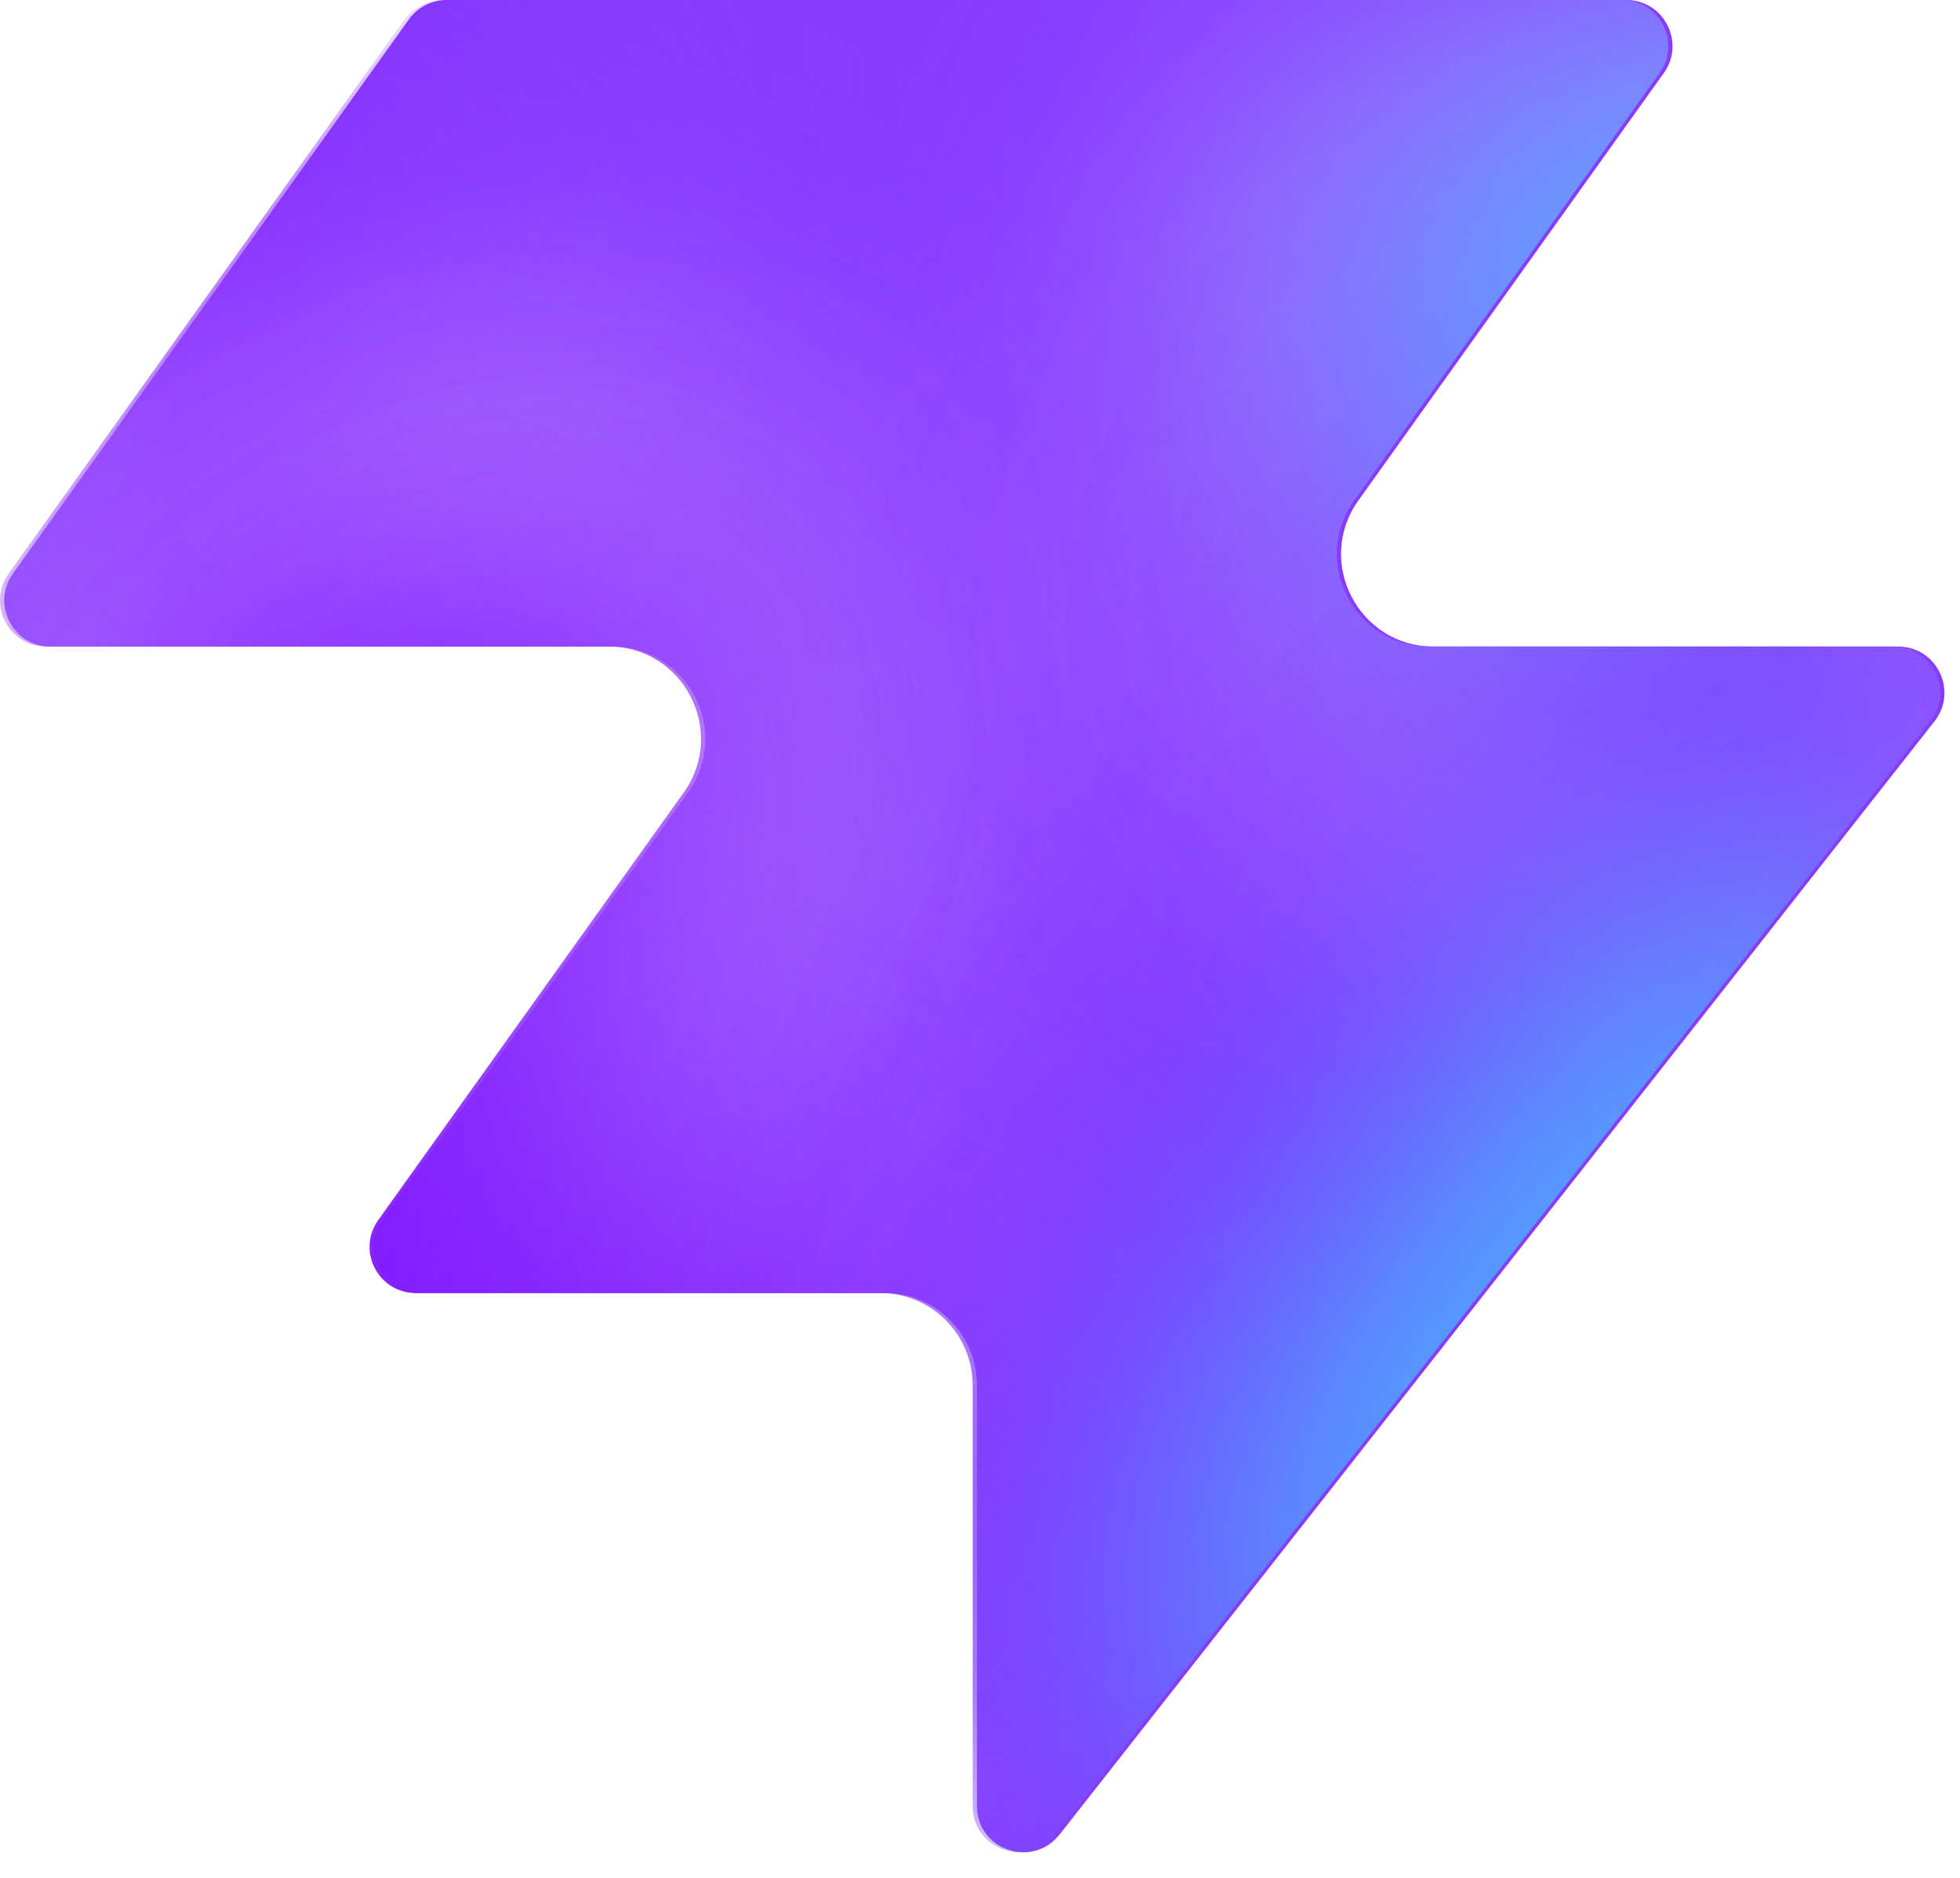
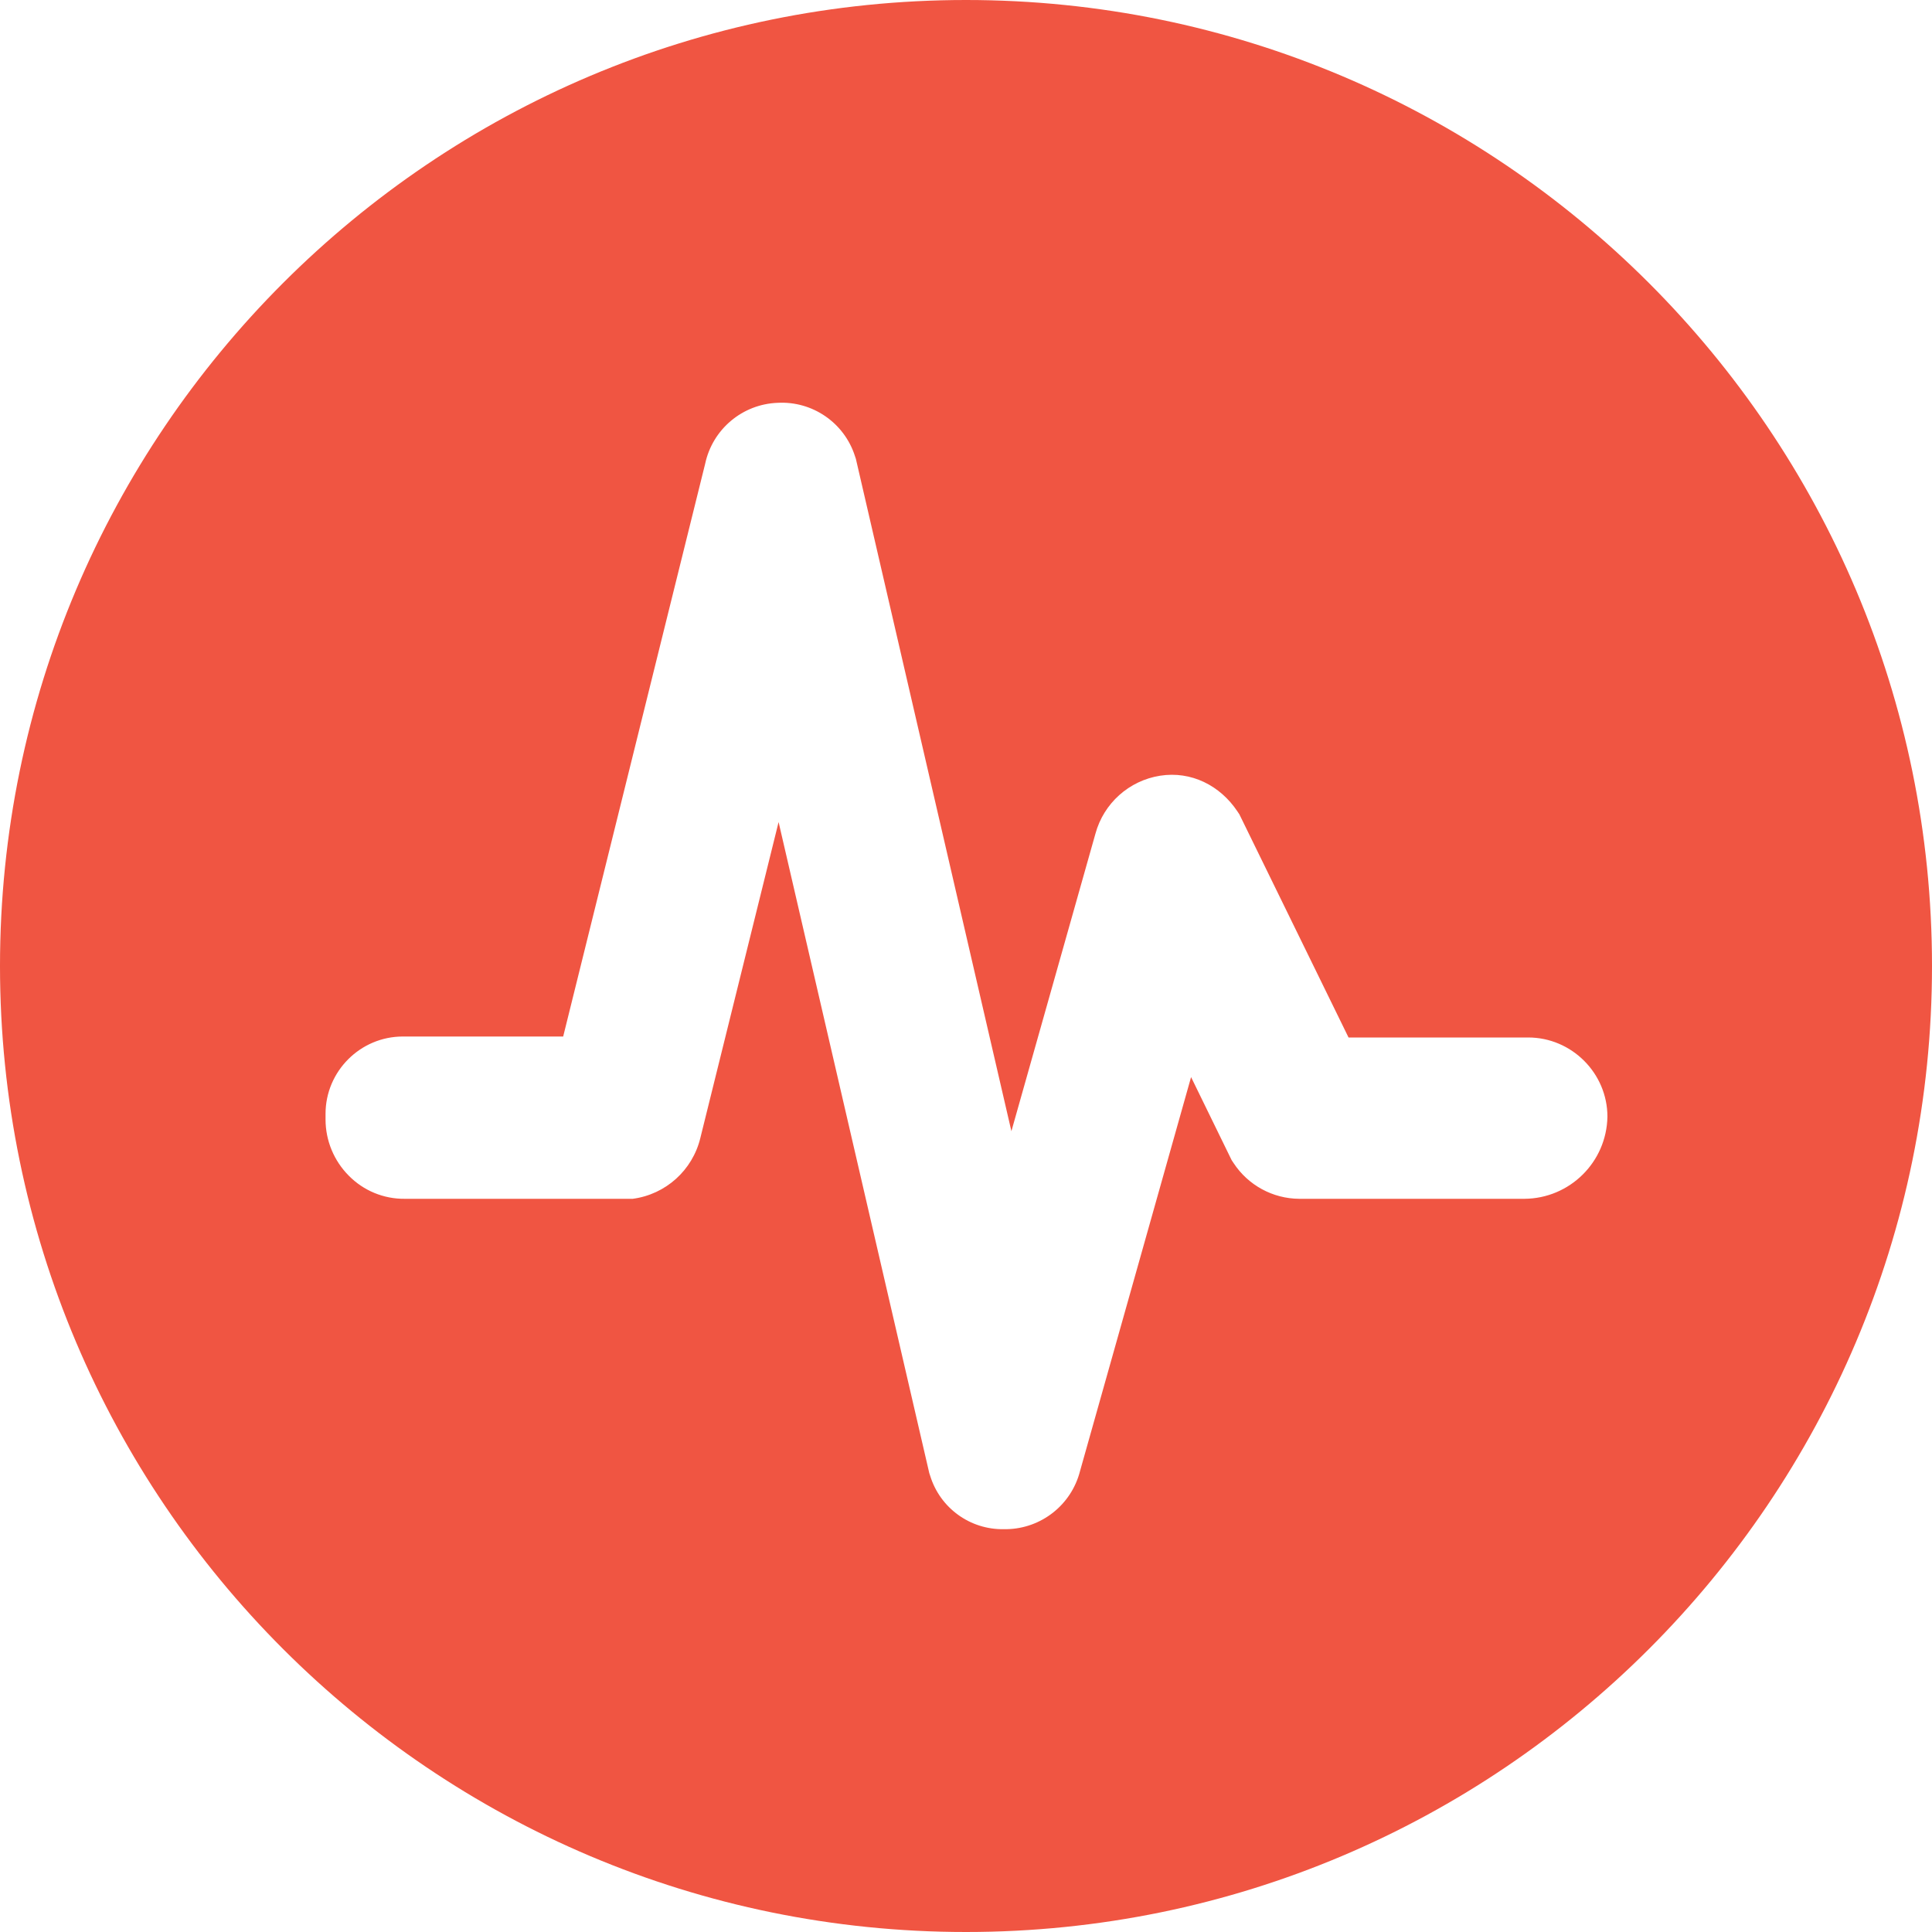
- <svg xmlns="http://www.w3.org/2000/svg" width="48" height="46" fill="none" viewBox="0 0 48 46">
-   <path fill="#863bff" d="M25.946 44.938c-.664.845-2.021.375-2.021-.698V33.937a2.26 2.26 0 0 0-2.262-2.262H10.287c-.92 0-1.456-1.04-.92-1.788l7.48-10.471c1.07-1.497 0-3.578-1.842-3.578H1.237c-.92 0-1.456-1.04-.92-1.788L10.013.474c.214-.297.556-.474.92-.474h28.894c.92 0 1.456 1.04.92 1.788l-7.48 10.471c-1.07 1.498 0 3.579 1.842 3.579h11.377c.943 0 1.473 1.088.89 1.83L25.947 44.94z" style="fill:#863bff;fill:color(display-p3 .525 .23 1);fill-opacity:1" />
-   <mask id="a" width="48" height="46" x="0" y="0" maskUnits="userSpaceOnUse" style="mask-type:alpha">
-     <path fill="#000" d="M25.842 44.938c-.664.844-2.021.375-2.021-.698V33.937a2.26 2.26 0 0 0-2.262-2.262H10.183c-.92 0-1.456-1.04-.92-1.788l7.48-10.471c1.07-1.498 0-3.579-1.842-3.579H1.133c-.92 0-1.456-1.04-.92-1.787L9.91.473c.214-.297.556-.474.92-.474h28.894c.92 0 1.456 1.04.92 1.788l-7.48 10.471c-1.07 1.498 0 3.578 1.842 3.578h11.377c.943 0 1.473 1.088.89 1.832L25.843 44.94z" style="fill:#000;fill-opacity:1" />
-   </mask>
-   <g mask="url(#a)">
-     <g filter="url(#b)">
-       <ellipse cx="5.508" cy="14.704" fill="#ede6ff" rx="5.508" ry="14.704" style="fill:#ede6ff;fill:color(display-p3 .927 .903 1);fill-opacity:1" transform="matrix(.00324 1 1 -.00324 -4.47 31.516)" />
-     </g>
-     <g filter="url(#c)">
-       <ellipse cx="10.399" cy="29.851" fill="#ede6ff" rx="10.399" ry="29.851" style="fill:#ede6ff;fill:color(display-p3 .927 .903 1);fill-opacity:1" transform="matrix(.00324 1 1 -.00324 -39.328 7.883)" />
-     </g>
-     <g filter="url(#d)">
-       <ellipse cx="5.508" cy="30.487" fill="#7e14ff" rx="5.508" ry="30.487" style="fill:#7e14ff;fill:color(display-p3 .492 .077 1);fill-opacity:1" transform="rotate(89.814 -25.913 -14.639)scale(1 -1)" />
-     </g>
-     <g filter="url(#e)">
-       <ellipse cx="5.508" cy="30.599" fill="#7e14ff" rx="5.508" ry="30.599" style="fill:#7e14ff;fill:color(display-p3 .492 .077 1);fill-opacity:1" transform="rotate(89.814 -32.644 -3.334)scale(1 -1)" />
-     </g>
-     <g filter="url(#f)">
-       <ellipse cx="5.508" cy="30.599" fill="#7e14ff" rx="5.508" ry="30.599" style="fill:#7e14ff;fill:color(display-p3 .492 .077 1);fill-opacity:1" transform="matrix(.00324 1 1 -.00324 -34.34 30.47)" />
-     </g>
-     <g filter="url(#g)">
-       <ellipse cx="14.072" cy="22.078" fill="#ede6ff" rx="14.072" ry="22.078" style="fill:#ede6ff;fill:color(display-p3 .927 .903 1);fill-opacity:1" transform="rotate(93.35 24.506 48.493)scale(-1 1)" />
-     </g>
-     <g filter="url(#h)">
-       <ellipse cx="3.47" cy="21.501" fill="#7e14ff" rx="3.47" ry="21.501" style="fill:#7e14ff;fill:color(display-p3 .492 .077 1);fill-opacity:1" transform="rotate(89.009 28.708 47.59)scale(-1 1)" />
-     </g>
-     <g filter="url(#i)">
-       <ellipse cx="3.47" cy="21.501" fill="#7e14ff" rx="3.47" ry="21.501" style="fill:#7e14ff;fill:color(display-p3 .492 .077 1);fill-opacity:1" transform="rotate(89.009 28.708 47.59)scale(-1 1)" />
-     </g>
-     <g filter="url(#j)">
-       <ellipse cx=".387" cy="8.972" fill="#7e14ff" rx="4.407" ry="29.108" style="fill:#7e14ff;fill:color(display-p3 .492 .077 1);fill-opacity:1" transform="rotate(39.51 .387 8.972)" />
-     </g>
-     <g filter="url(#k)">
-       <ellipse cx="47.523" cy="-6.092" fill="#7e14ff" rx="4.407" ry="29.108" style="fill:#7e14ff;fill:color(display-p3 .492 .077 1);fill-opacity:1" transform="rotate(37.892 47.523 -6.092)" />
-     </g>
-     <g filter="url(#l)">
-       <ellipse cx="41.412" cy="6.333" fill="#47bfff" rx="5.971" ry="9.665" style="fill:#47bfff;fill:color(display-p3 .28 .748 1);fill-opacity:1" transform="rotate(37.892 41.412 6.333)" />
-     </g>
-     <g filter="url(#m)">
-       <ellipse cx="-1.879" cy="38.332" fill="#7e14ff" rx="4.407" ry="29.108" style="fill:#7e14ff;fill:color(display-p3 .492 .077 1);fill-opacity:1" transform="rotate(37.892 -1.88 38.332)" />
-     </g>
-     <g filter="url(#n)">
-       <ellipse cx="-1.879" cy="38.332" fill="#7e14ff" rx="4.407" ry="29.108" style="fill:#7e14ff;fill:color(display-p3 .492 .077 1);fill-opacity:1" transform="rotate(37.892 -1.88 38.332)" />
-     </g>
-     <g filter="url(#o)">
-       <ellipse cx="35.651" cy="29.907" fill="#7e14ff" rx="4.407" ry="29.108" style="fill:#7e14ff;fill:color(display-p3 .492 .077 1);fill-opacity:1" transform="rotate(37.892 35.651 29.907)" />
-     </g>
-     <g filter="url(#p)">
-       <ellipse cx="38.418" cy="32.4" fill="#47bfff" rx="5.971" ry="15.297" style="fill:#47bfff;fill:color(display-p3 .28 .748 1);fill-opacity:1" transform="rotate(37.892 38.418 32.4)" />
-     </g>
-   </g>
-   <defs>
-     <filter id="b" width="60.045" height="41.654" x="-19.77" y="16.149" color-interpolation-filters="sRGB" filterUnits="userSpaceOnUse">
-       <feFlood flood-opacity="0" result="BackgroundImageFix" />
-       <feBlend in="SourceGraphic" in2="BackgroundImageFix" result="shape" />
-       <feGaussianBlur result="effect1_foregroundBlur_2002_17158" stdDeviation="7.659" />
-     </filter>
-     <filter id="c" width="90.34" height="51.437" x="-54.613" y="-7.533" color-interpolation-filters="sRGB" filterUnits="userSpaceOnUse">
-       <feFlood flood-opacity="0" result="BackgroundImageFix" />
-       <feBlend in="SourceGraphic" in2="BackgroundImageFix" result="shape" />
-       <feGaussianBlur result="effect1_foregroundBlur_2002_17158" stdDeviation="7.659" />
-     </filter>
-     <filter id="d" width="79.355" height="29.4" x="-49.64" y="2.03" color-interpolation-filters="sRGB" filterUnits="userSpaceOnUse">
-       <feFlood flood-opacity="0" result="BackgroundImageFix" />
-       <feBlend in="SourceGraphic" in2="BackgroundImageFix" result="shape" />
-       <feGaussianBlur result="effect1_foregroundBlur_2002_17158" stdDeviation="4.596" />
-     </filter>
-     <filter id="e" width="79.579" height="29.4" x="-45.045" y="20.029" color-interpolation-filters="sRGB" filterUnits="userSpaceOnUse">
-       <feFlood flood-opacity="0" result="BackgroundImageFix" />
-       <feBlend in="SourceGraphic" in2="BackgroundImageFix" result="shape" />
-       <feGaussianBlur result="effect1_foregroundBlur_2002_17158" stdDeviation="4.596" />
-     </filter>
-     <filter id="f" width="79.579" height="29.4" x="-43.513" y="21.178" color-interpolation-filters="sRGB" filterUnits="userSpaceOnUse">
-       <feFlood flood-opacity="0" result="BackgroundImageFix" />
-       <feBlend in="SourceGraphic" in2="BackgroundImageFix" result="shape" />
-       <feGaussianBlur result="effect1_foregroundBlur_2002_17158" stdDeviation="4.596" />
-     </filter>
-     <filter id="g" width="74.749" height="58.852" x="15.756" y="-17.901" color-interpolation-filters="sRGB" filterUnits="userSpaceOnUse">
-       <feFlood flood-opacity="0" result="BackgroundImageFix" />
-       <feBlend in="SourceGraphic" in2="BackgroundImageFix" result="shape" />
-       <feGaussianBlur result="effect1_foregroundBlur_2002_17158" stdDeviation="7.659" />
-     </filter>
-     <filter id="h" width="61.377" height="25.362" x="23.548" y="2.284" color-interpolation-filters="sRGB" filterUnits="userSpaceOnUse">
-       <feFlood flood-opacity="0" result="BackgroundImageFix" />
-       <feBlend in="SourceGraphic" in2="BackgroundImageFix" result="shape" />
-       <feGaussianBlur result="effect1_foregroundBlur_2002_17158" stdDeviation="4.596" />
-     </filter>
-     <filter id="i" width="61.377" height="25.362" x="23.548" y="2.284" color-interpolation-filters="sRGB" filterUnits="userSpaceOnUse">
-       <feFlood flood-opacity="0" result="BackgroundImageFix" />
-       <feBlend in="SourceGraphic" in2="BackgroundImageFix" result="shape" />
-       <feGaussianBlur result="effect1_foregroundBlur_2002_17158" stdDeviation="4.596" />
-     </filter>
-     <filter id="j" width="56.045" height="63.649" x="-27.636" y="-22.853" color-interpolation-filters="sRGB" filterUnits="userSpaceOnUse">
-       <feFlood flood-opacity="0" result="BackgroundImageFix" />
-       <feBlend in="SourceGraphic" in2="BackgroundImageFix" result="shape" />
-       <feGaussianBlur result="effect1_foregroundBlur_2002_17158" stdDeviation="4.596" />
-     </filter>
-     <filter id="k" width="54.814" height="64.646" x="20.116" y="-38.415" color-interpolation-filters="sRGB" filterUnits="userSpaceOnUse">
-       <feFlood flood-opacity="0" result="BackgroundImageFix" />
-       <feBlend in="SourceGraphic" in2="BackgroundImageFix" result="shape" />
-       <feGaussianBlur result="effect1_foregroundBlur_2002_17158" stdDeviation="4.596" />
-     </filter>
-     <filter id="l" width="33.541" height="35.313" x="24.641" y="-11.323" color-interpolation-filters="sRGB" filterUnits="userSpaceOnUse">
-       <feFlood flood-opacity="0" result="BackgroundImageFix" />
-       <feBlend in="SourceGraphic" in2="BackgroundImageFix" result="shape" />
-       <feGaussianBlur result="effect1_foregroundBlur_2002_17158" stdDeviation="4.596" />
-     </filter>
-     <filter id="m" width="54.814" height="64.646" x="-29.286" y="6.009" color-interpolation-filters="sRGB" filterUnits="userSpaceOnUse">
-       <feFlood flood-opacity="0" result="BackgroundImageFix" />
-       <feBlend in="SourceGraphic" in2="BackgroundImageFix" result="shape" />
-       <feGaussianBlur result="effect1_foregroundBlur_2002_17158" stdDeviation="4.596" />
-     </filter>
-     <filter id="n" width="54.814" height="64.646" x="-29.286" y="6.009" color-interpolation-filters="sRGB" filterUnits="userSpaceOnUse">
-       <feFlood flood-opacity="0" result="BackgroundImageFix" />
-       <feBlend in="SourceGraphic" in2="BackgroundImageFix" result="shape" />
-       <feGaussianBlur result="effect1_foregroundBlur_2002_17158" stdDeviation="4.596" />
-     </filter>
-     <filter id="o" width="54.814" height="64.646" x="8.244" y="-2.416" color-interpolation-filters="sRGB" filterUnits="userSpaceOnUse">
-       <feFlood flood-opacity="0" result="BackgroundImageFix" />
-       <feBlend in="SourceGraphic" in2="BackgroundImageFix" result="shape" />
-       <feGaussianBlur result="effect1_foregroundBlur_2002_17158" stdDeviation="4.596" />
-     </filter>
-     <filter id="p" width="39.409" height="43.623" x="18.713" y="10.588" color-interpolation-filters="sRGB" filterUnits="userSpaceOnUse">
-       <feFlood flood-opacity="0" result="BackgroundImageFix" />
-       <feBlend in="SourceGraphic" in2="BackgroundImageFix" result="shape" />
-       <feGaussianBlur result="effect1_foregroundBlur_2002_17158" stdDeviation="4.596" />
-     </filter>
-   </defs>
+ <svg xmlns="http://www.w3.org/2000/svg" t="1774329231554" class="icon" viewBox="0 0 1024 1024" version="1.1" p-id="2772" width="128" height="128">
+   <path d="M512 0C229.376 0 0 229.376 0 512s229.376 512 512 512 512-229.376 512-512-229.376-512-512-512z m295.936 635.392H688.64a41.92 41.92 0 0 1-34.816-18.944l-1.024-1.536-21.504-44.032-58.88 208.896a40.896 40.896 0 0 1-38.912 30.72h-1.536a40.064 40.064 0 0 1-38.912-28.16l-0.512-1.536-79.872-345.088L371.2 603.136a42.624 42.624 0 0 1-35.84 32.256H214.528a40.96 40.96 0 0 1-29.696-12.288 42.24 42.24 0 0 1-12.288-29.696v-3.072c0-22.528 18.432-40.96 40.96-40.96h84.992L373.76 245.76a40.832 40.832 0 0 1 38.4-32.256 40.704 40.704 0 0 1 40.96 28.16l0.512 1.536 82.432 356.352 44.544-157.696a42.368 42.368 0 0 1 34.304-30.72c16.384-2.56 31.744 5.12 40.96 18.944l1.024 1.536 57.856 118.272h95.232c23.04 0 41.984 18.944 41.984 41.984a44.288 44.288 0 0 1-44.032 43.52z" fill="#F05542" p-id="2773" />
</svg>
